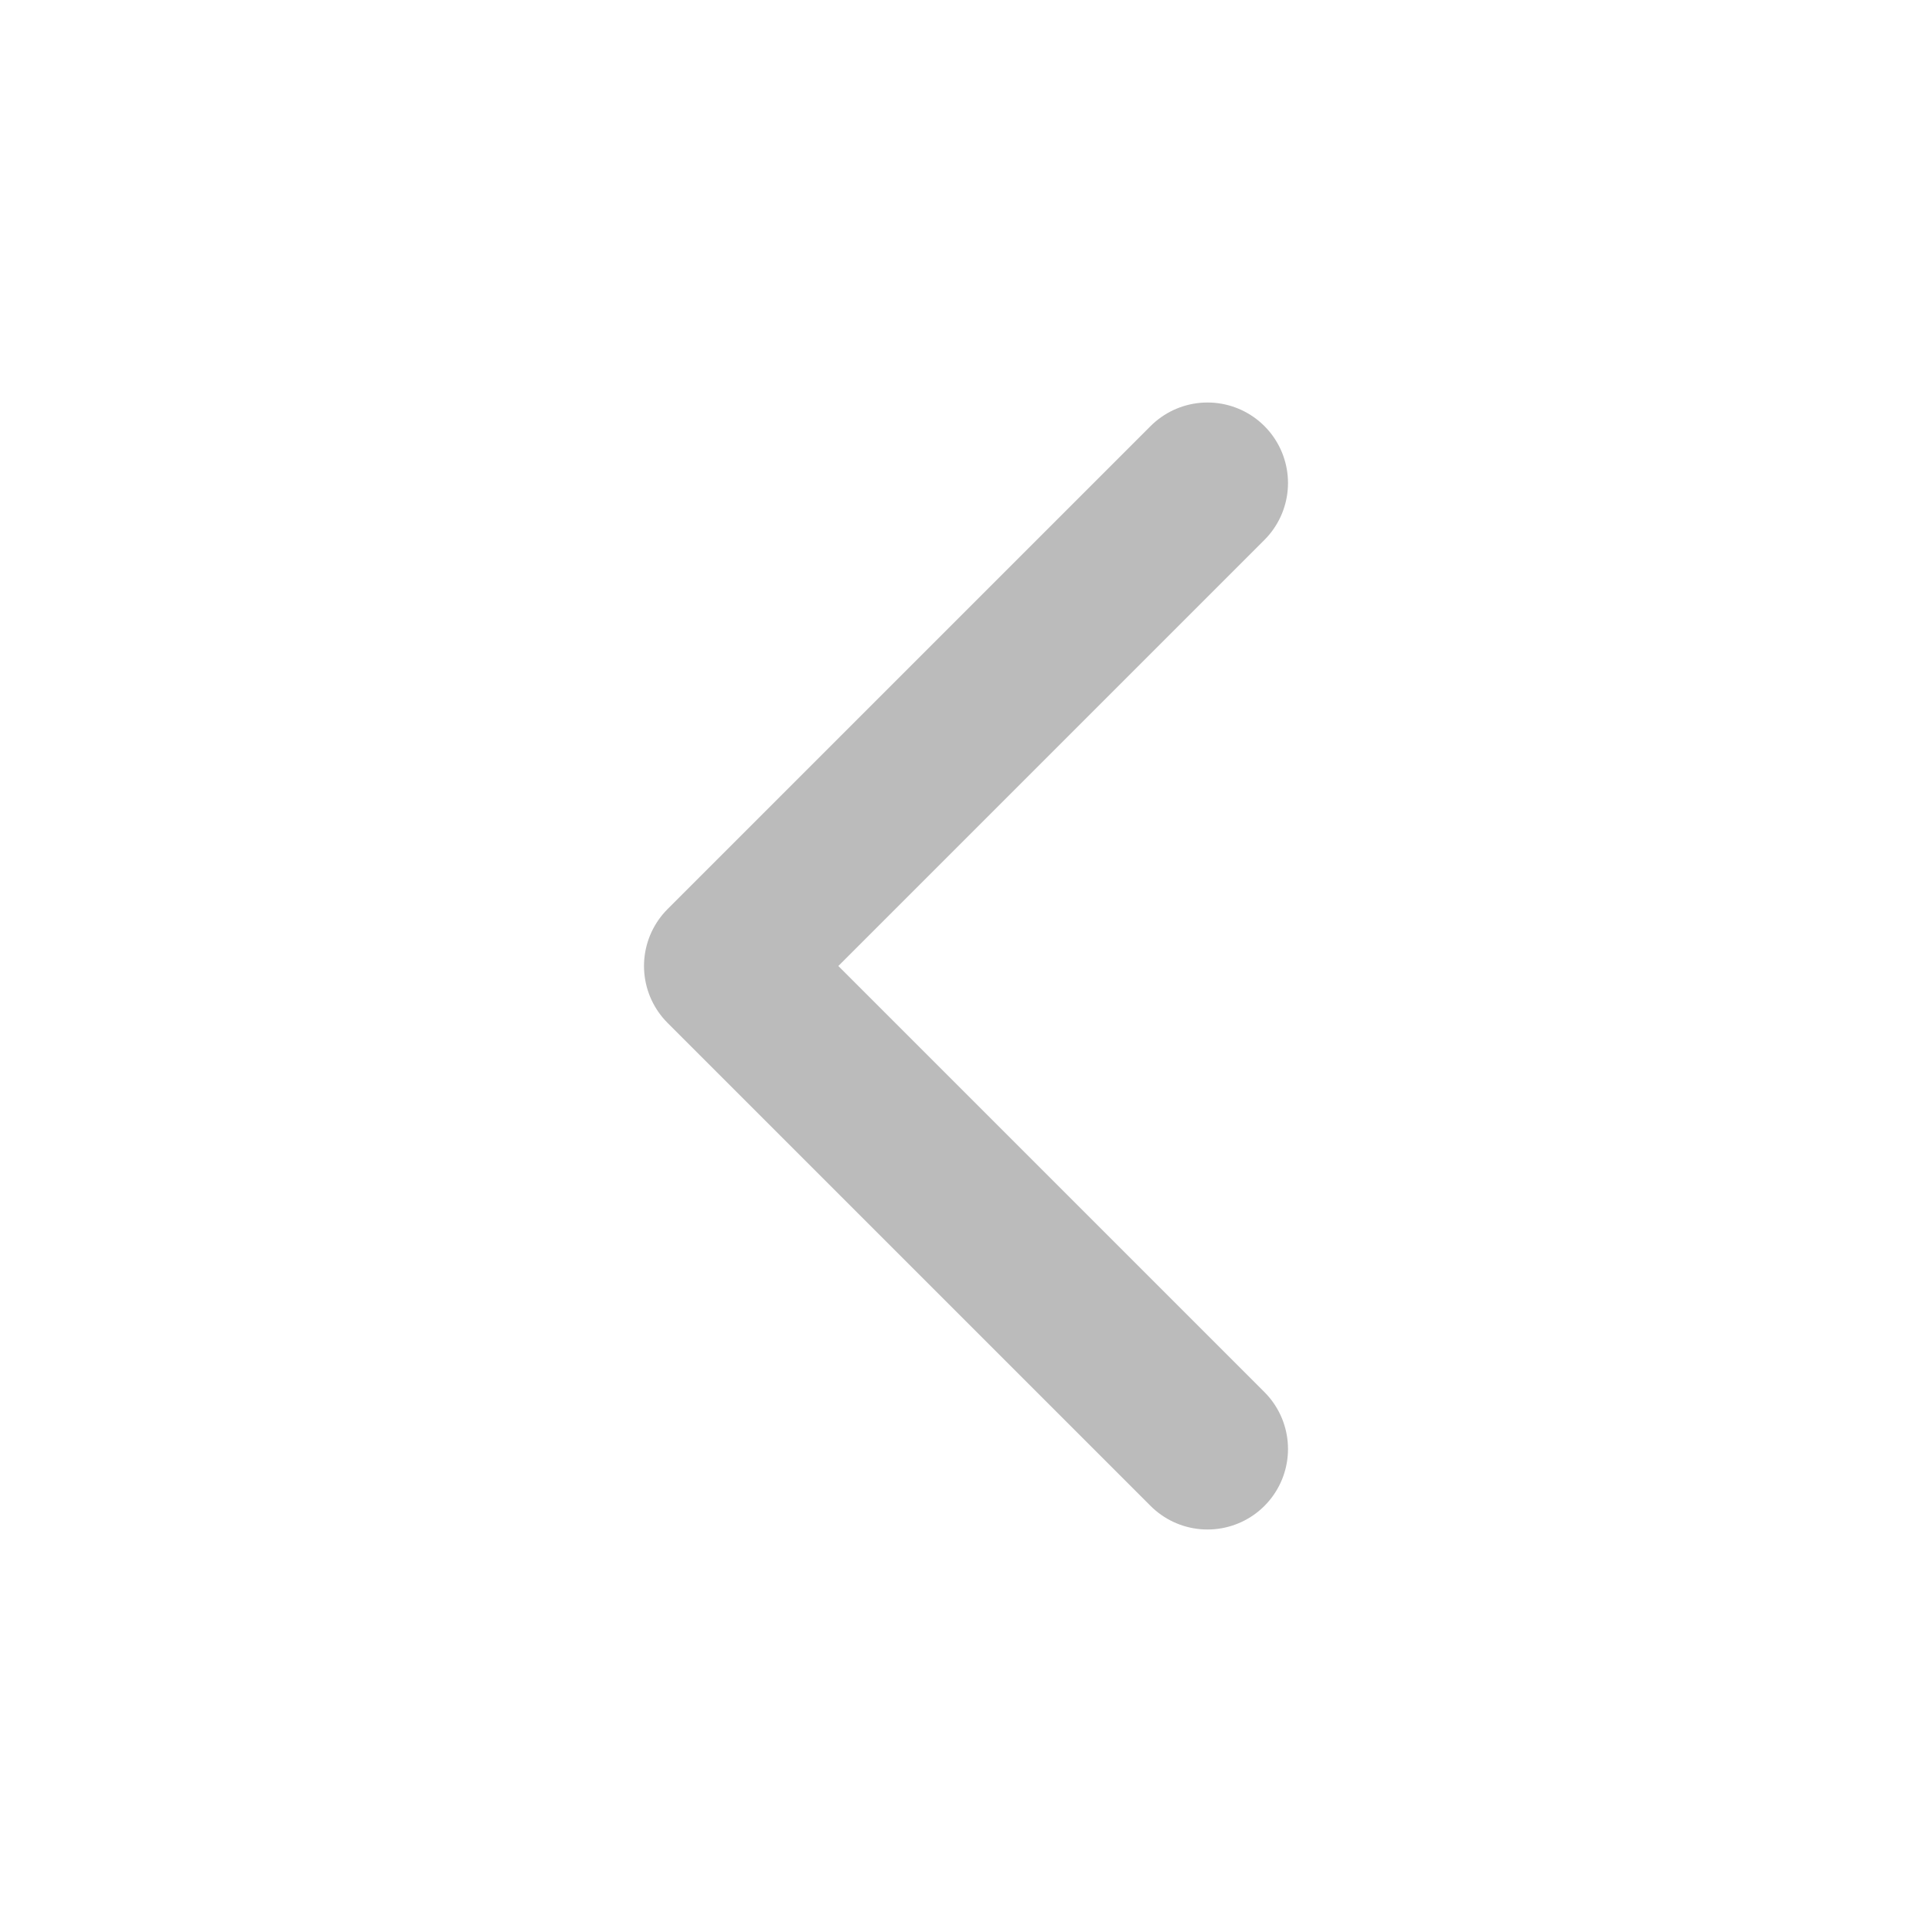
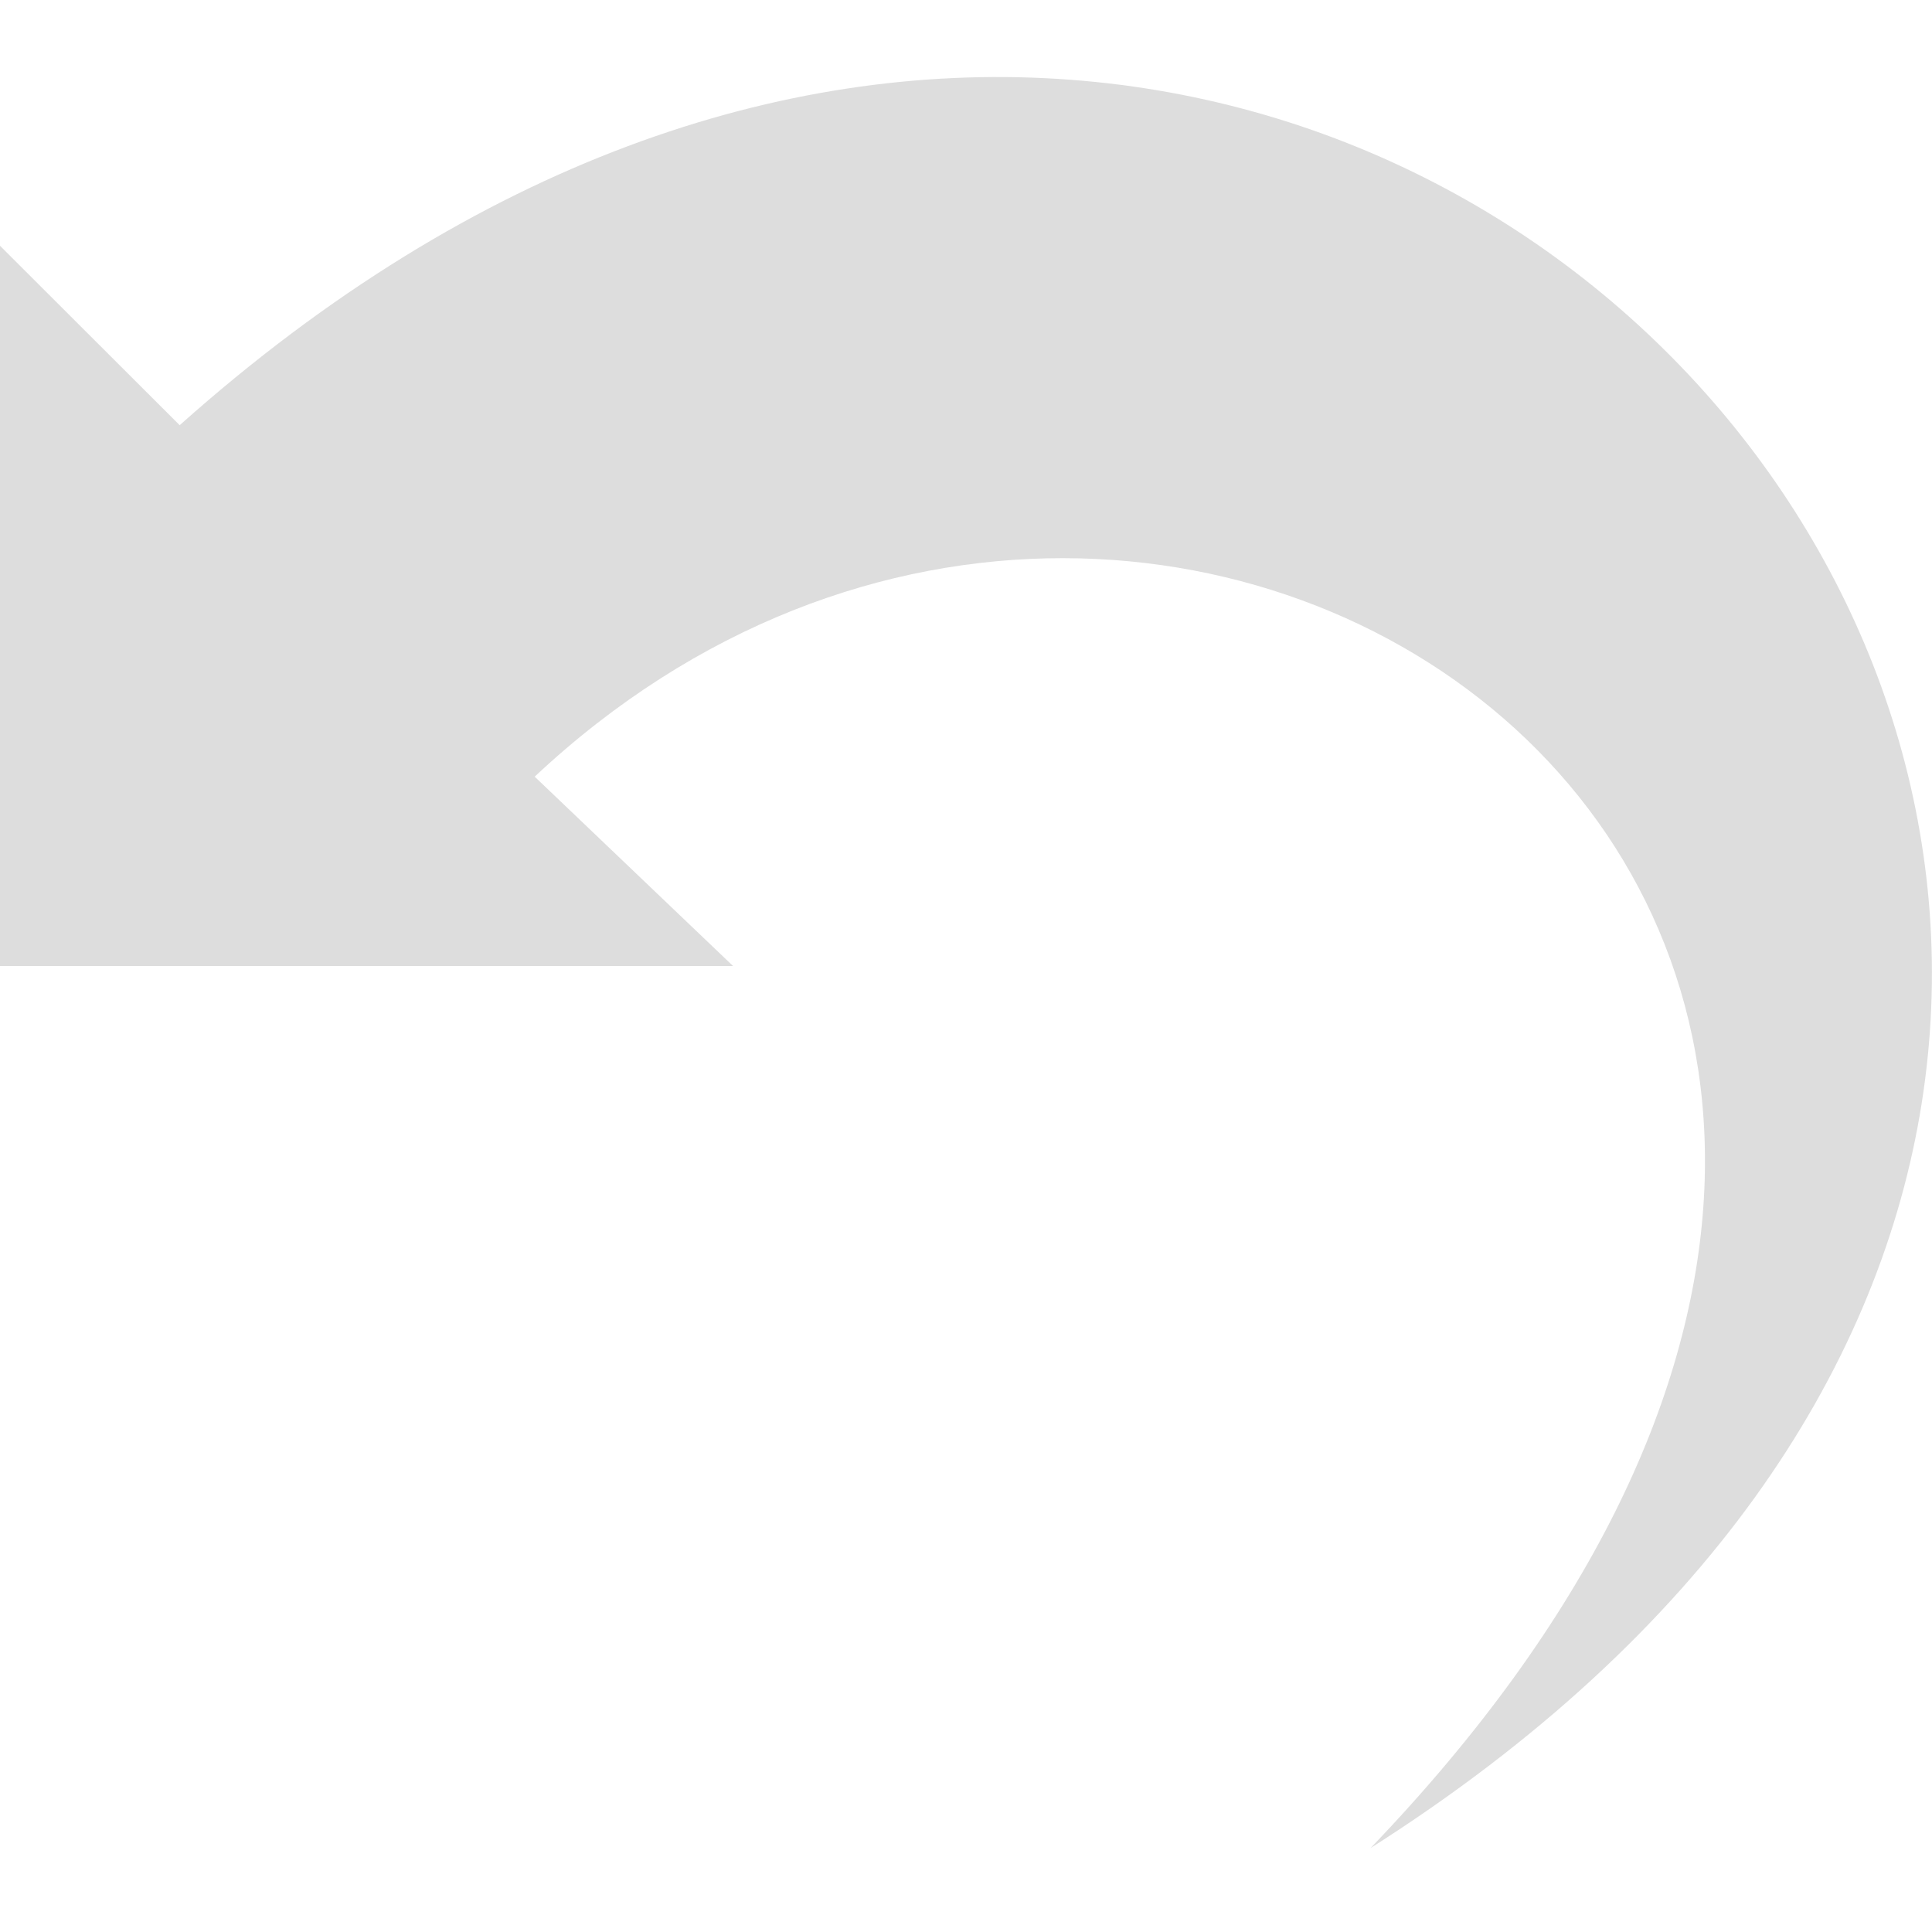
- <svg xmlns="http://www.w3.org/2000/svg" width="24" height="24" viewBox="0 0 24 24" fill="none" stroke="#bbb" stroke-width="2" stroke-linecap="round" stroke-linejoin="round" class="feather feather-chevron-left">
-   <polyline points="15 18 9 12 15 6" />
+ <svg xmlns="http://www.w3.org/2000/svg" fill="#ddd" width="18" height="18" viewBox="0 0 24 24">
+   <path d="M17.026 22.957c10.957-11.421-2.326-20.865-10.384-13.309l2.464 2.352h-9.106v-8.947l2.232 2.229c14.794-13.203 31.51 7.051 14.794 17.675z" />
</svg>
